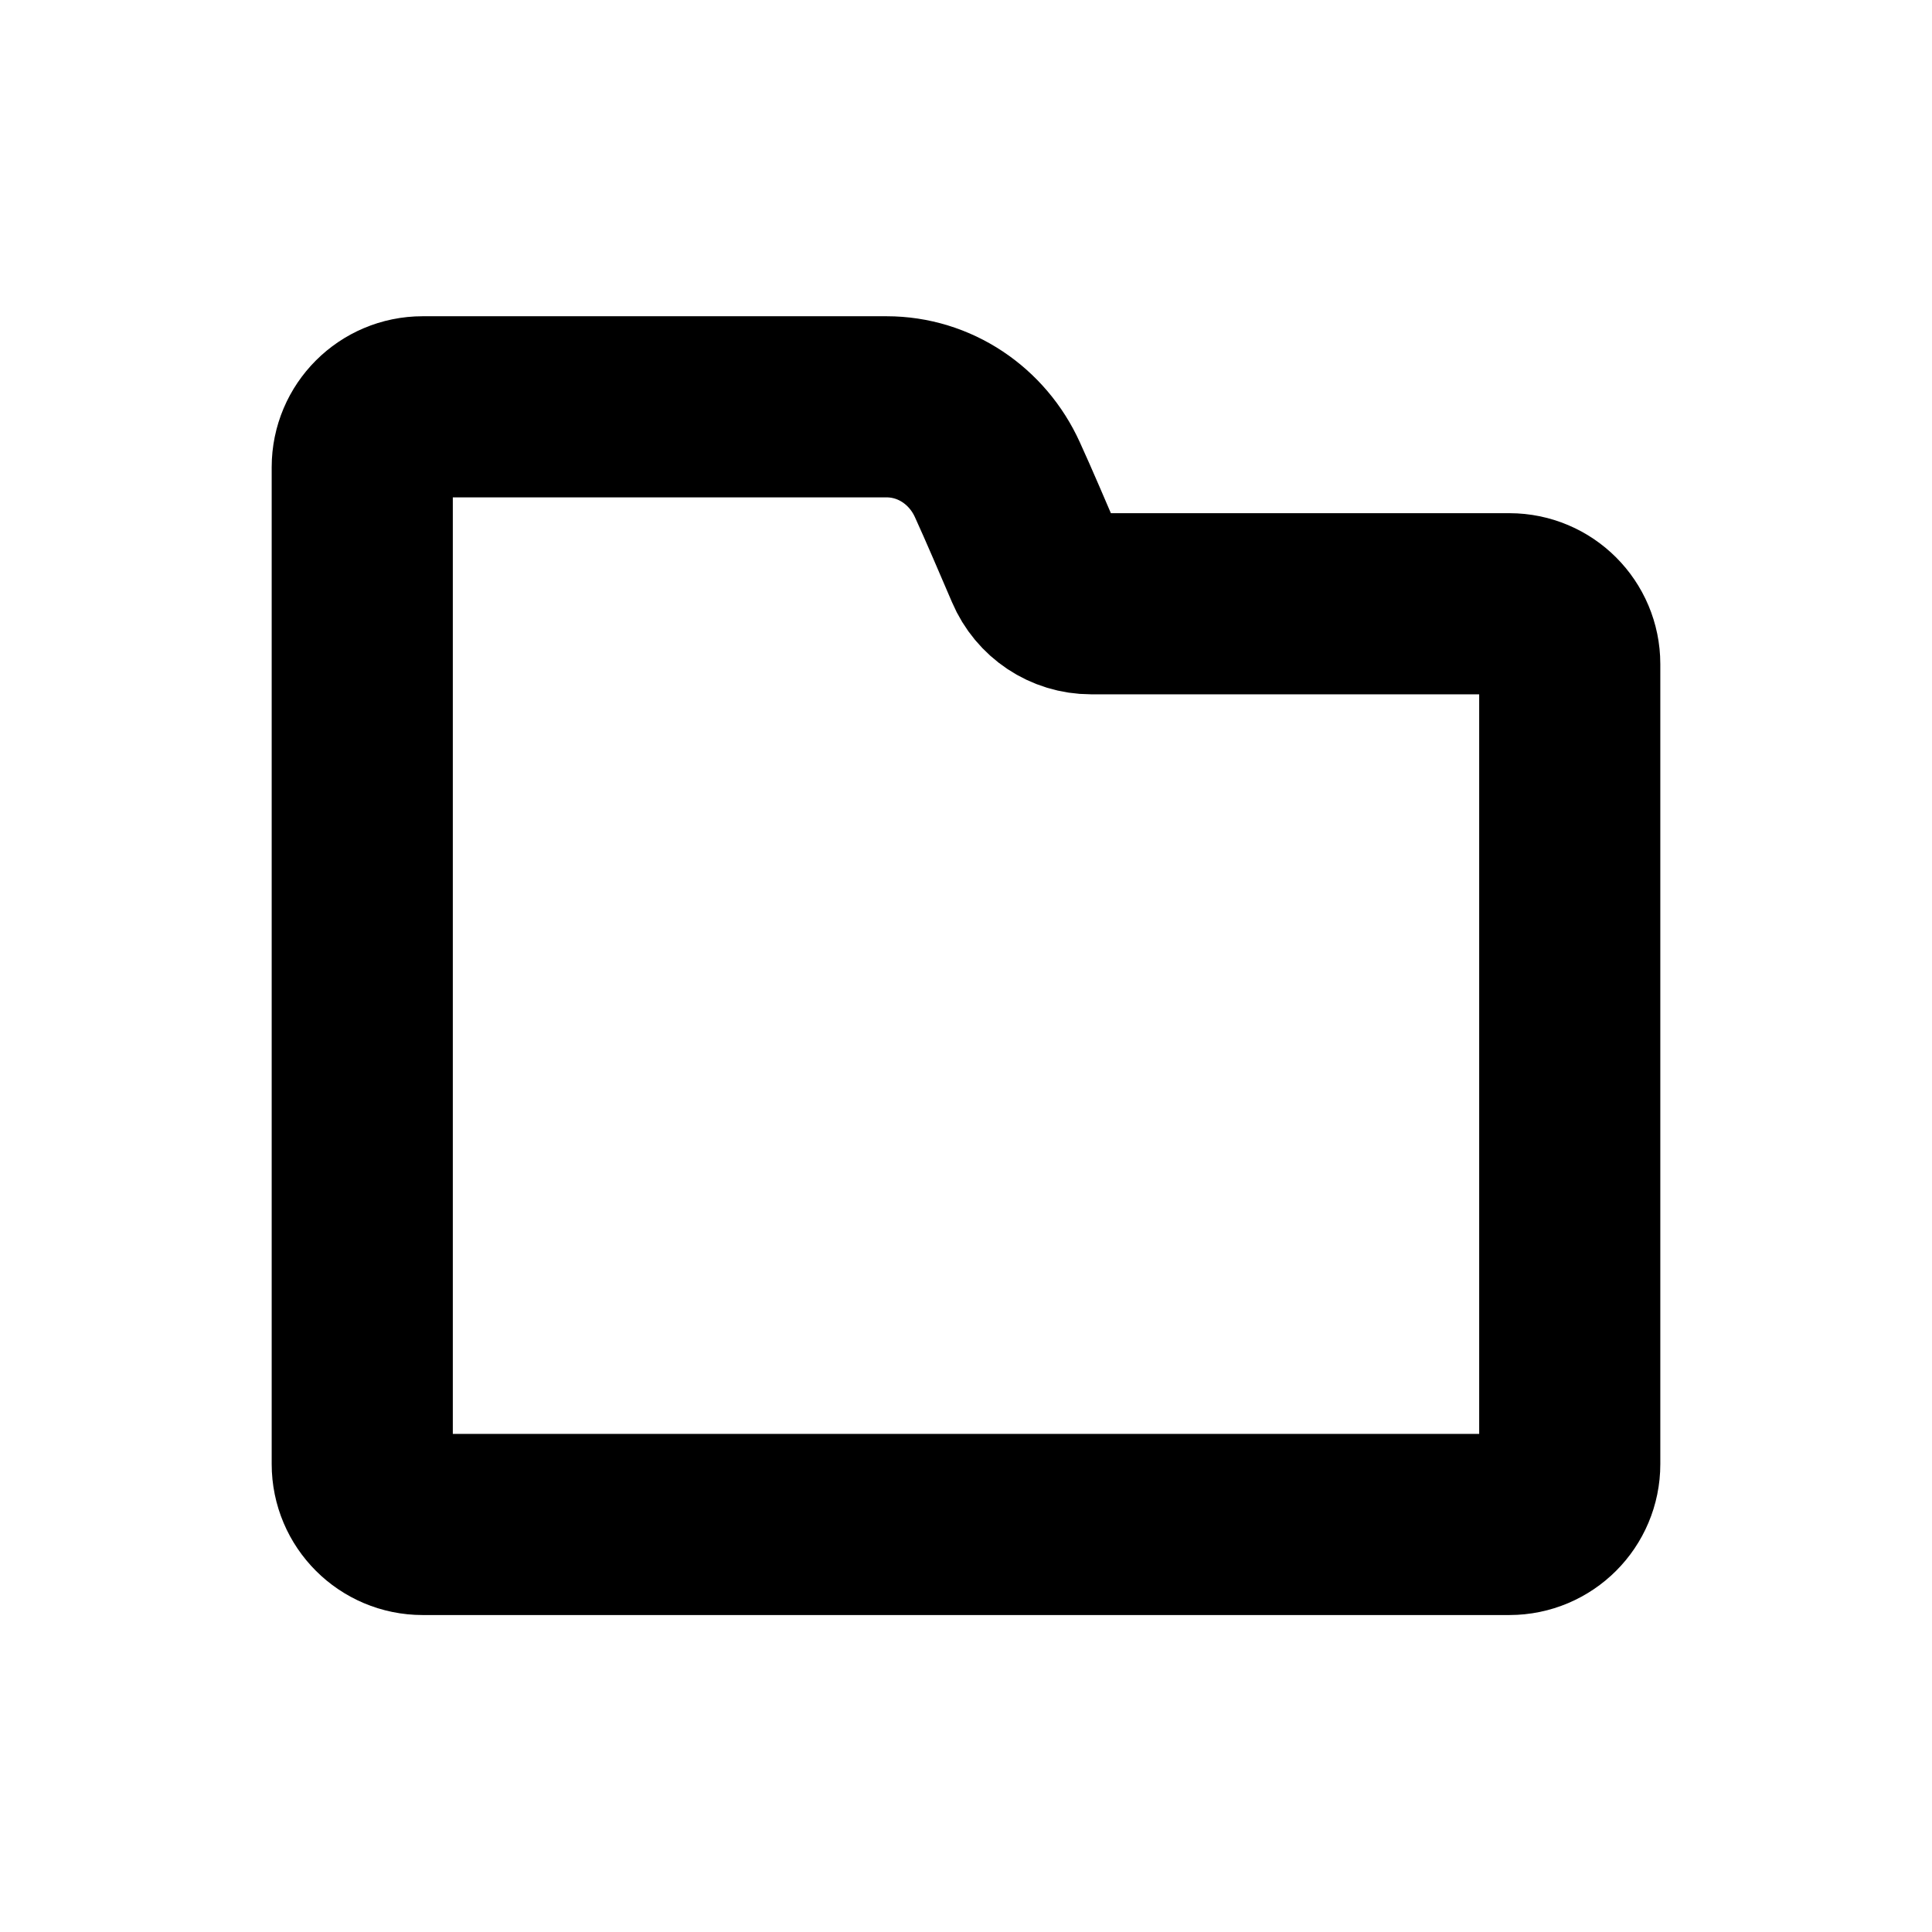
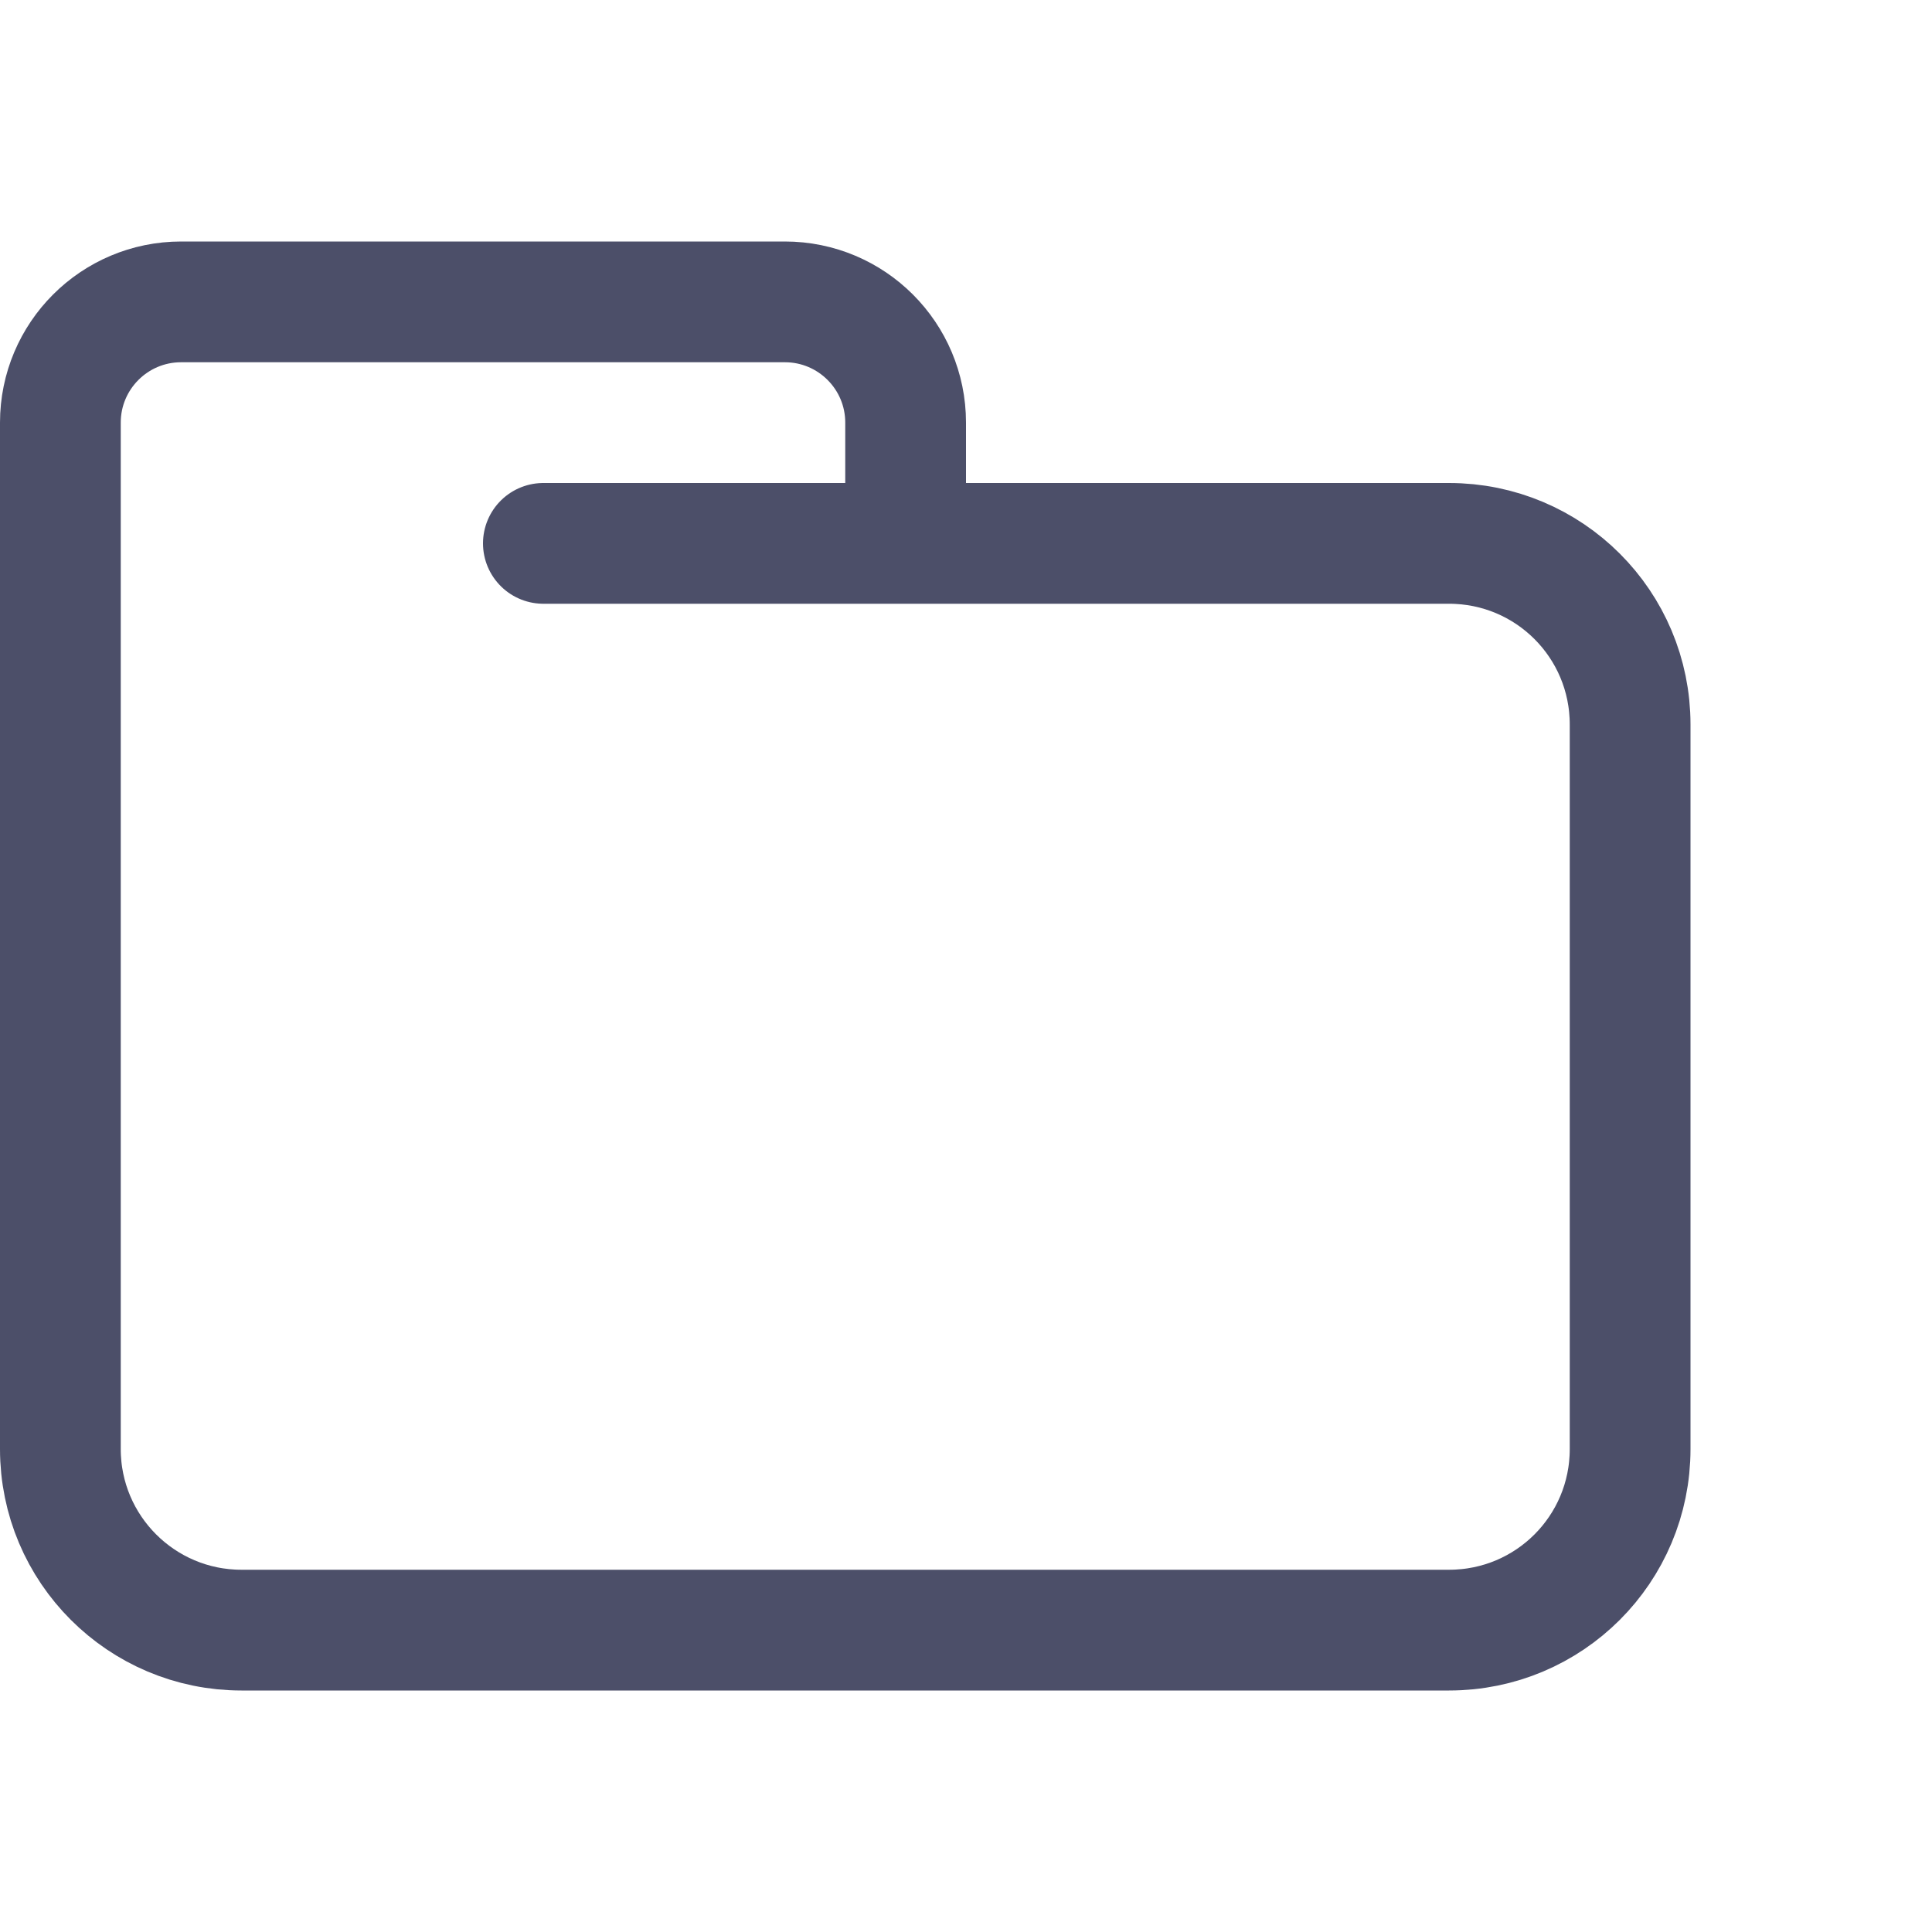
- <svg xmlns="http://www.w3.org/2000/svg" width="16" height="16" viewBox="0 0 16 16" fill="none">
-   <path d="M8.26 3.973C8.353 4.176 8.479 4.472 8.574 4.693C8.653 4.879 8.834 5 9.036 5H12.5C12.776 5 13 5.224 13 5.5V12.125C13 12.401 12.776 12.625 12.5 12.625H3.5C3.224 12.625 3 12.401 3 12.125V3.869C3 3.593 3.224 3.369 3.5 3.369H7.342C7.741 3.369 8.095 3.609 8.26 3.973Z" stroke="black" stroke-width="1.5" stroke-linecap="round" />
+ <svg xmlns="http://www.w3.org/2000/svg" width="16" height="16" viewBox="0 0 16 16">
+   <path fill="none" stroke="#4c4f69" stroke-linecap="round" stroke-linejoin="round" d="M4.5 4.5H12c.83 0 1.5.67 1.5 1.5v6c0 .83-.67 1.5-1.5 1.5H2A1.5 1.5 0 01.5 12V3.5a1 1 0 011-1h5a1 1 0 011 1v1" />
</svg>
